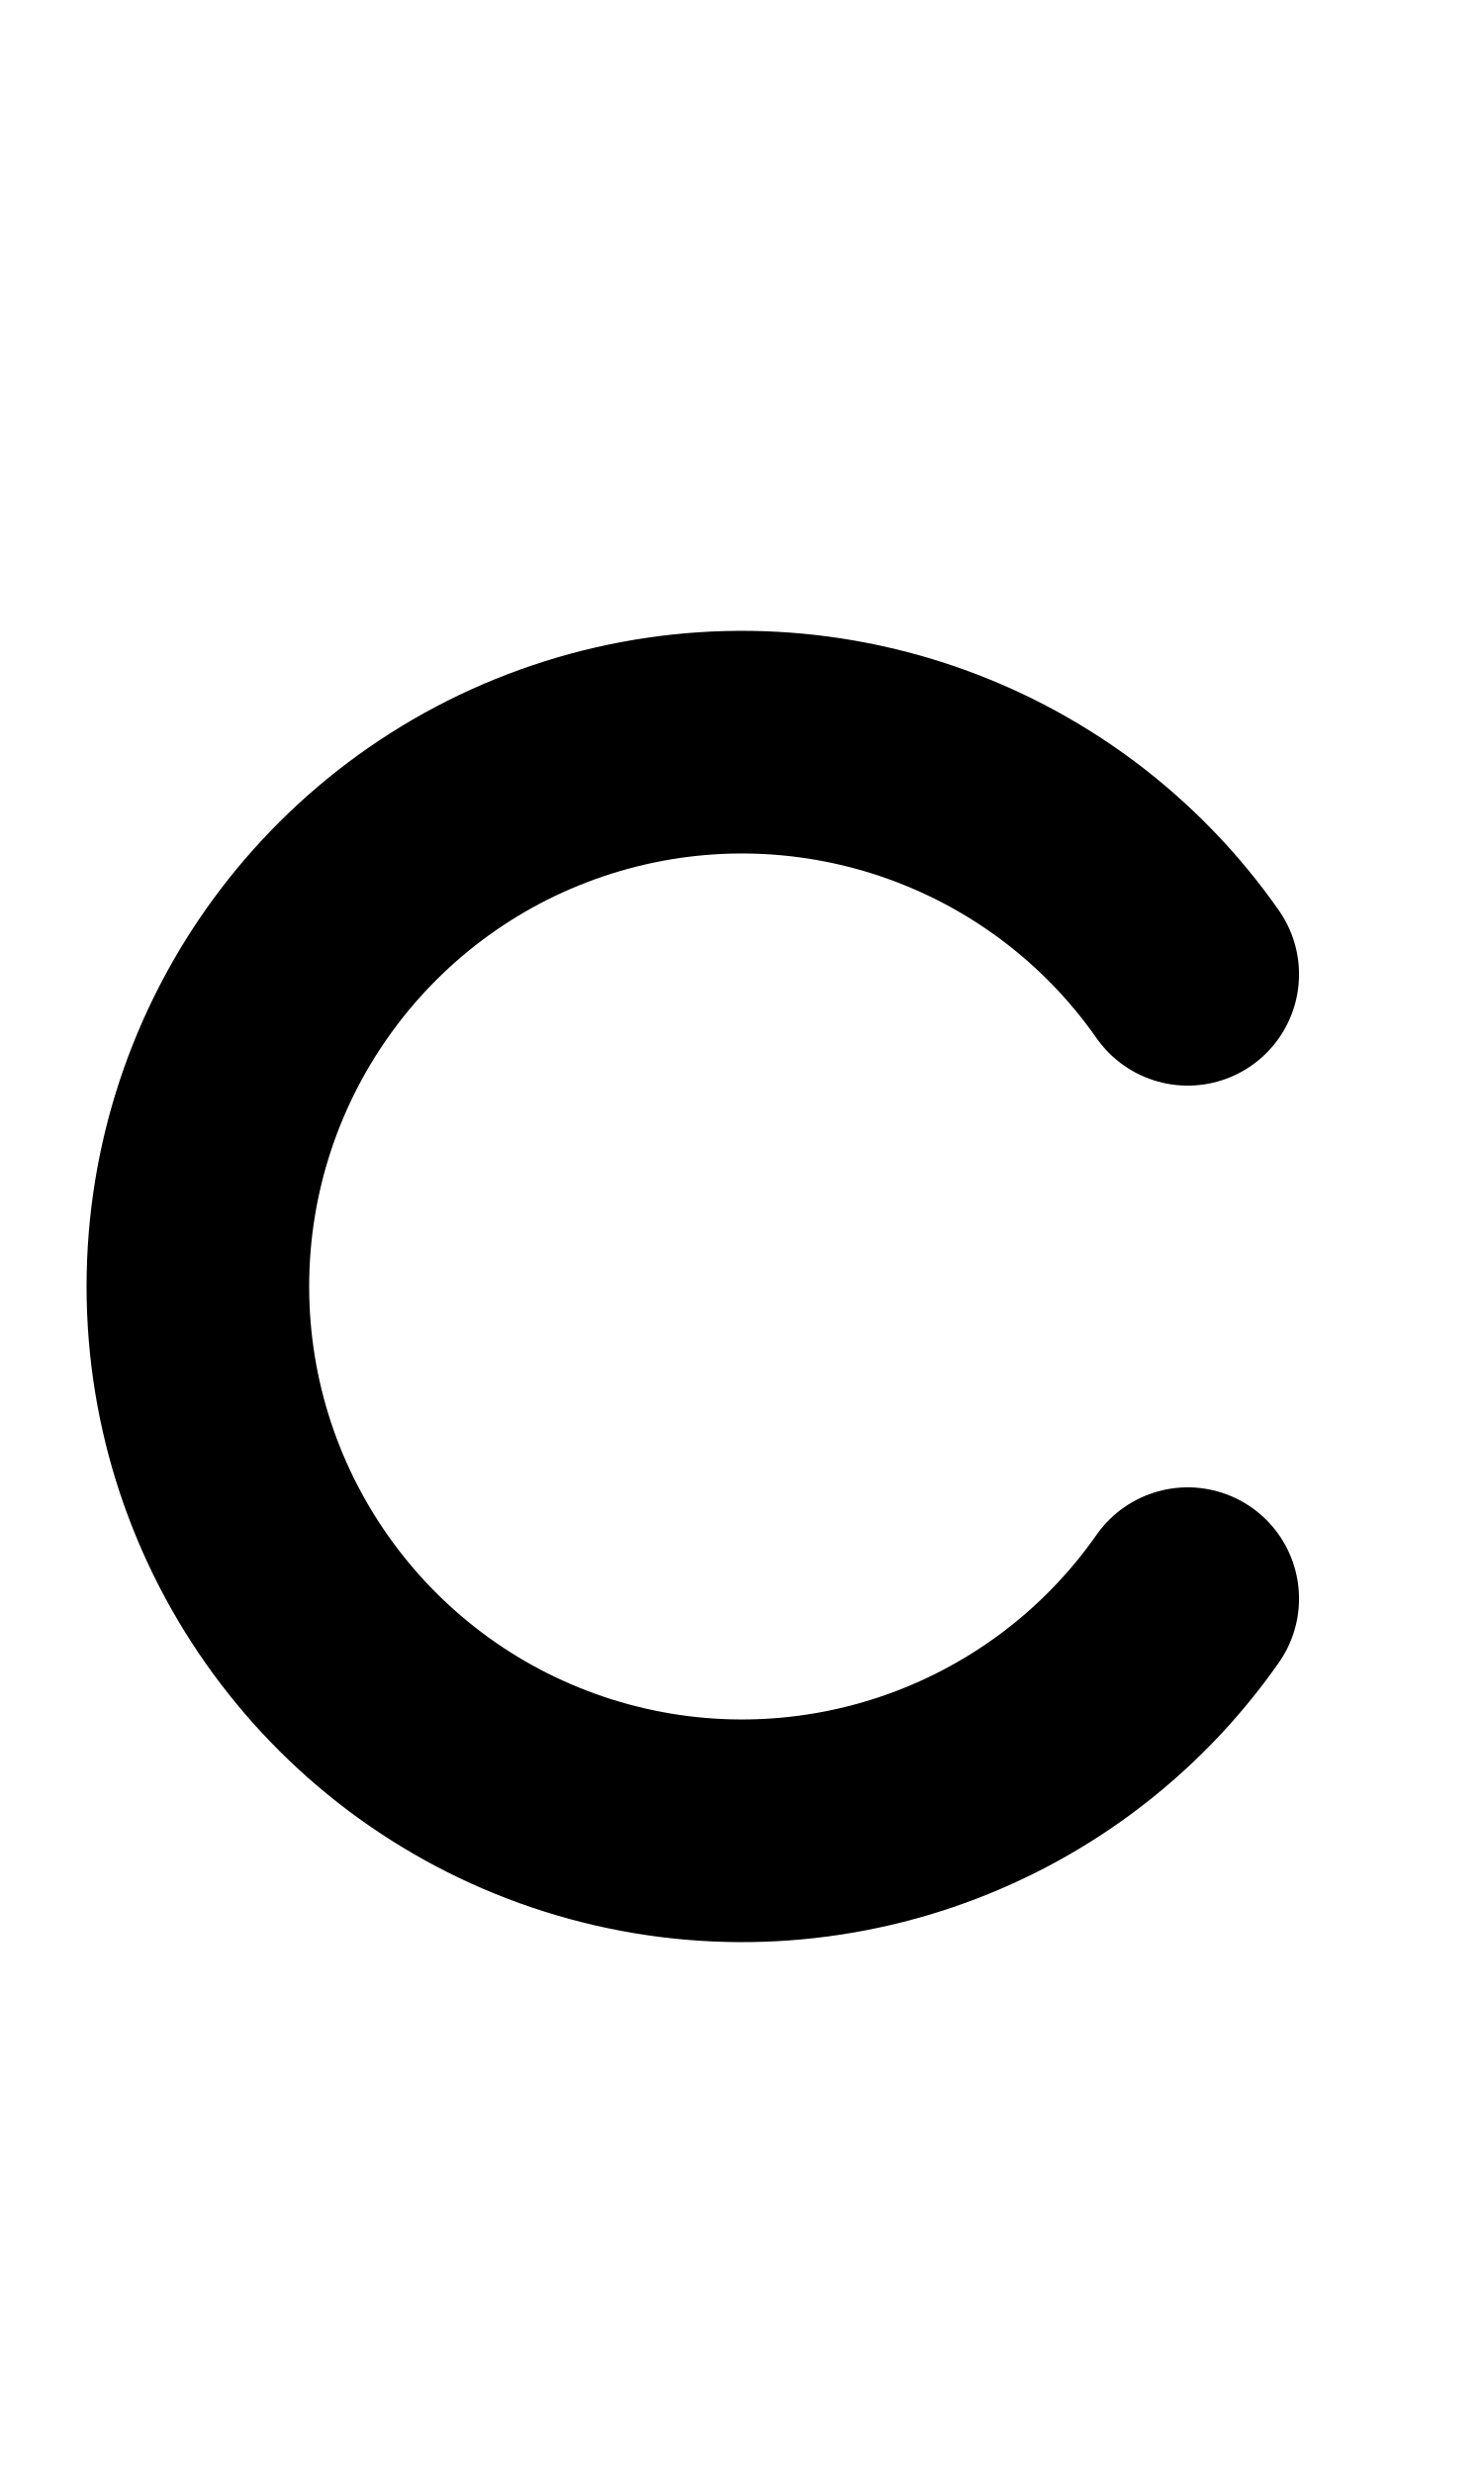
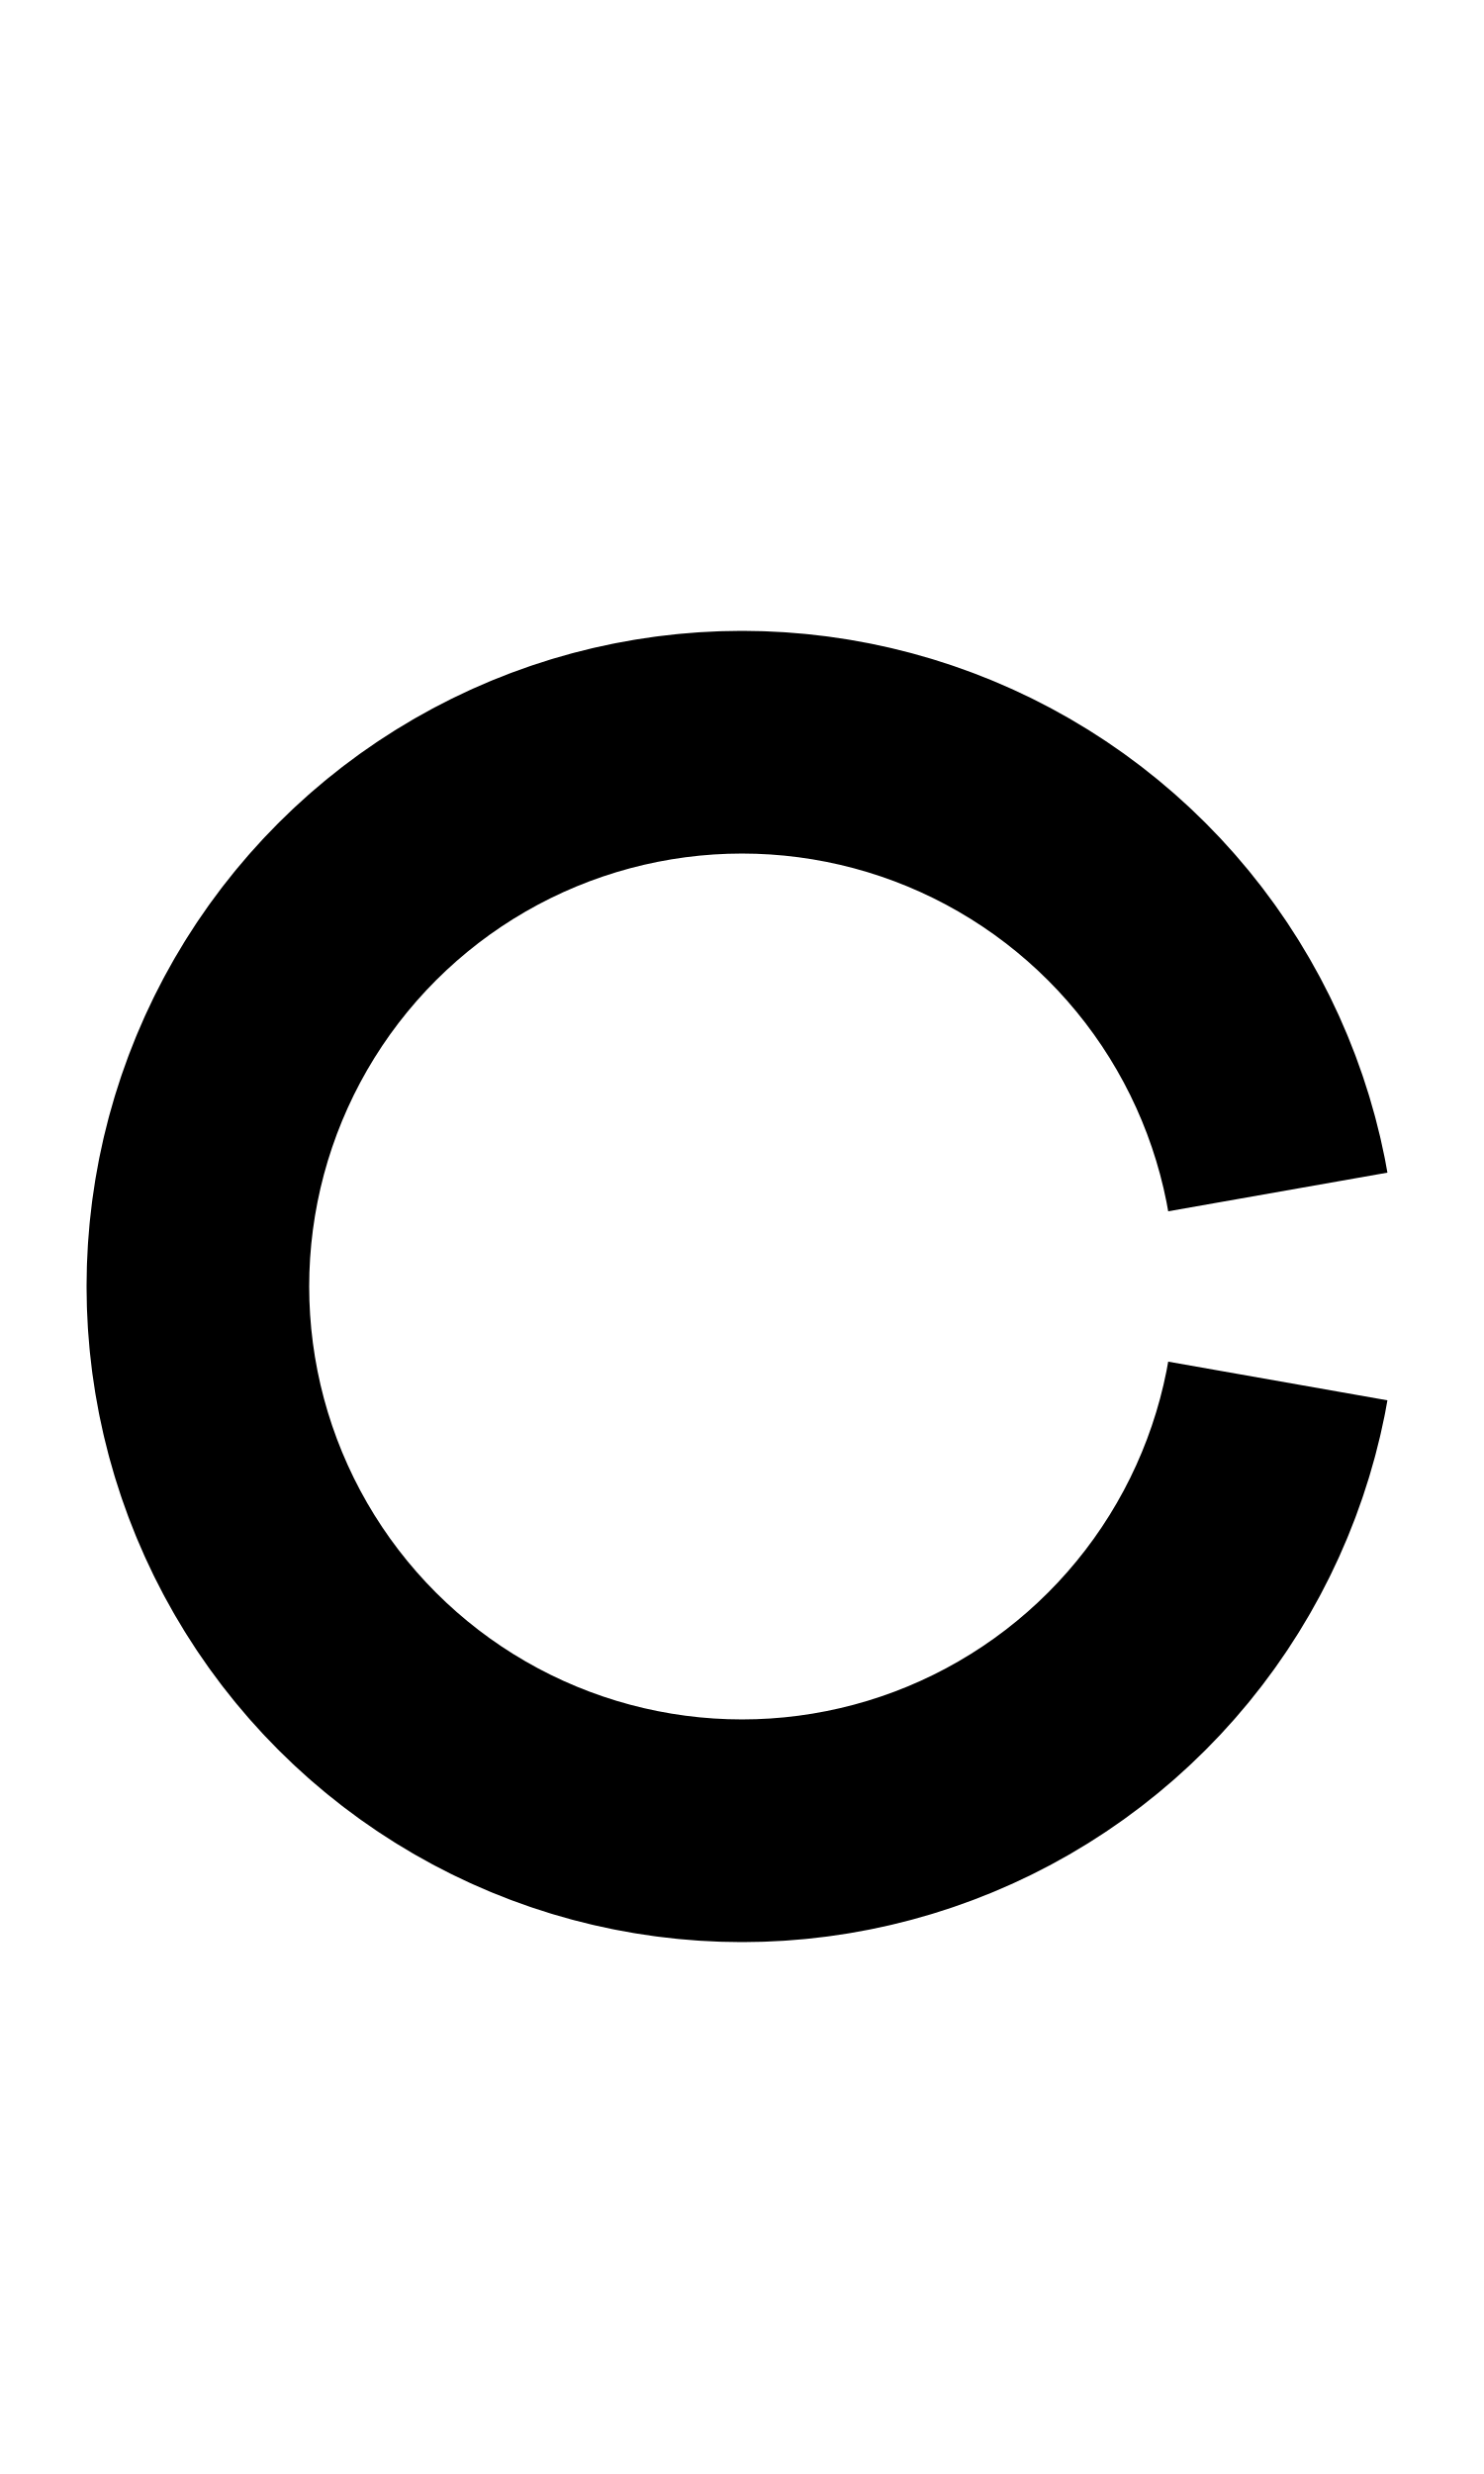
<svg xmlns="http://www.w3.org/2000/svg" viewBox="0 0 600.000 1000">
-   <path d="M 480.213 393.813 A 220.000 220.000 0 1 0 480.213 646.187" fill="none" stroke="black" stroke-width="90.000" stroke-linecap="round" stroke-linejoin="round" />
+   <path d="M 560.046 469.024 L 559.759 467.580 L 558.239 460.543 L 557.904 459.109 L 556.155 452.126 L 555.774 450.703 L 553.797 443.781 L 553.370 442.372 L 551.167 435.518 L 550.694 434.123 L 548.269 427.345 L 547.750 425.967 L 545.104 419.271 L 544.541 417.911 L 541.677 411.306 L 541.070 409.964 L 537.992 403.457 L 537.340 402.136 L 534.051 395.732 L 533.357 394.433 L 529.860 388.141 L 529.123 386.865 L 525.422 380.690 L 524.645 379.440 L 520.743 373.389 L 519.925 372.165 L 515.828 366.245 L 514.971 365.048 L 510.682 359.266 L 509.786 358.098 L 505.310 352.459 L 504.376 351.320 L 499.718 345.831 L 498.748 344.724 L 493.913 339.390 L 492.906 338.315 L 487.900 333.142 L 486.858 332.100 L 481.685 327.094 L 480.610 326.087 L 475.276 321.252 L 474.169 320.282 L 468.680 315.624 L 467.541 314.690 L 461.902 310.214 L 460.734 309.318 L 454.952 305.029 L 453.755 304.172 L 447.835 300.075 L 446.611 299.257 L 440.560 295.355 L 439.310 294.578 L 433.135 290.877 L 431.859 290.140 L 425.567 286.643 L 424.268 285.949 L 417.864 282.660 L 416.543 282.008 L 410.036 278.930 L 408.694 278.323 L 402.089 275.459 L 400.729 274.896 L 394.033 272.250 L 392.655 271.731 L 385.877 269.306 L 384.482 268.833 L 377.628 266.630 L 376.219 266.203 L 369.297 264.226 L 367.874 263.845 L 360.891 262.096 L 359.457 261.761 L 352.420 260.241 L 350.976 259.954 L 343.893 258.665 L 342.440 258.426 L 335.319 257.369 L 333.859 257.177 L 326.707 256.354 L 325.241 256.210 L 318.066 255.622 L 316.597 255.525 L 309.406 255.172 L 307.934 255.124 L 300.736 255.006 L 299.264 255.006 L 292.066 255.124 L 290.594 255.172 L 283.403 255.525 L 281.934 255.622 L 274.759 256.210 L 273.293 256.354 L 266.141 257.177 L 264.681 257.369 L 257.560 258.426 L 256.107 258.665 L 249.024 259.954 L 247.580 260.241 L 240.543 261.761 L 239.109 262.096 L 232.126 263.845 L 230.703 264.226 L 223.781 266.203 L 222.372 266.630 L 215.518 268.833 L 214.123 269.306 L 207.345 271.731 L 205.967 272.250 L 199.271 274.896 L 197.911 275.459 L 191.306 278.323 L 189.964 278.930 L 183.457 282.008 L 182.136 282.660 L 175.732 285.949 L 174.433 286.643 L 168.141 290.140 L 166.865 290.877 L 160.690 294.578 L 159.440 295.355 L 153.389 299.257 L 152.165 300.075 L 146.245 304.172 L 145.048 305.029 L 139.266 309.318 L 138.098 310.214 L 132.459 314.690 L 131.320 315.624 L 125.831 320.282 L 124.724 321.252 L 119.390 326.087 L 118.315 327.094 L 113.142 332.100 L 112.100 333.142 L 107.094 338.315 L 106.087 339.390 L 101.252 344.724 L 100.282 345.831 L 95.624 351.320 L 94.690 352.459 L 90.214 358.098 L 89.318 359.266 L 85.029 365.048 L 84.172 366.245 L 80.075 372.165 L 79.257 373.389 L 75.355 379.440 L 74.578 380.690 L 70.877 386.865 L 70.140 388.141 L 66.643 394.433 L 65.949 395.732 L 62.660 402.136 L 62.008 403.457 L 58.930 409.964 L 58.323 411.306 L 55.459 417.911 L 54.896 419.271 L 52.250 425.967 L 51.731 427.345 L 49.306 434.123 L 48.833 435.518 L 46.630 442.372 L 46.203 443.781 L 44.226 450.703 L 43.845 452.126 L 42.096 459.109 L 41.761 460.543 L 40.241 467.580 L 39.954 469.024 L 38.665 476.107 L 38.426 477.560 L 37.369 484.681 L 37.177 486.141 L 36.354 493.293 L 36.210 494.759 L 35.622 501.934 L 35.525 503.403 L 35.172 510.594 L 35.124 512.066 L 35.006 519.264 L 35.006 520.736 L 35.124 527.934 L 35.172 529.406 L 35.525 536.597 L 35.622 538.066 L 36.210 545.241 L 36.354 546.707 L 37.177 553.859 L 37.369 555.319 L 38.426 562.440 L 38.665 563.893 L 39.954 570.976 L 40.241 572.420 L 41.761 579.457 L 42.096 580.891 L 43.845 587.874 L 44.226 589.297 L 46.203 596.219 L 46.630 597.628 L 48.833 604.482 L 49.306 605.877 L 51.731 612.655 L 52.250 614.033 L 54.896 620.729 L 55.459 622.089 L 58.323 628.694 L 58.930 630.036 L 62.008 636.543 L 62.660 637.864 L 65.949 644.268 L 66.643 645.567 L 70.140 651.859 L 70.877 653.135 L 74.578 659.310 L 75.355 660.560 L 79.257 666.611 L 80.075 667.835 L 84.172 673.755 L 85.029 674.952 L 89.318 680.734 L 90.214 681.902 L 94.690 687.541 L 95.624 688.680 L 100.282 694.169 L 101.252 695.276 L 106.087 700.610 L 107.094 701.685 L 112.100 706.858 L 113.142 707.900 L 118.315 712.906 L 119.390 713.913 L 124.724 718.748 L 125.831 719.718 L 131.320 724.376 L 132.459 725.310 L 138.098 729.786 L 139.266 730.682 L 145.048 734.971 L 146.245 735.828 L 152.165 739.925 L 153.389 740.743 L 159.440 744.645 L 160.690 745.422 L 166.865 749.123 L 168.141 749.860 L 174.433 753.357 L 175.732 754.051 L 182.136 757.340 L 183.457 757.992 L 189.964 761.070 L 191.306 761.677 L 197.911 764.541 L 199.271 765.104 L 205.967 767.750 L 207.345 768.269 L 214.123 770.694 L 215.518 771.167 L 222.372 773.370 L 223.781 773.797 L 230.703 775.774 L 232.126 776.155 L 239.109 777.904 L 240.543 778.239 L 247.580 779.759 L 249.024 780.046 L 256.107 781.335 L 257.560 781.574 L 264.681 782.631 L 266.141 782.823 L 273.293 783.646 L 274.759 783.790 L 281.934 784.378 L 283.403 784.475 L 290.594 784.828 L 292.066 784.876 L 299.264 784.994 L 300.736 784.994 L 307.934 784.876 L 309.406 784.828 L 316.597 784.475 L 318.066 784.378 L 325.241 783.790 L 326.707 783.646 L 333.859 782.823 L 335.319 782.631 L 342.440 781.574 L 343.893 781.335 L 350.976 780.046 L 352.420 779.759 L 359.457 778.239 L 360.891 777.904 L 367.874 776.155 L 369.297 775.774 L 376.219 773.797 L 377.628 773.370 L 384.482 771.167 L 385.877 770.694 L 392.655 768.269 L 394.033 767.750 L 400.729 765.104 L 402.089 764.541 L 408.694 761.677 L 410.036 761.070 L 416.543 757.992 L 417.864 757.340 L 424.268 754.051 L 425.567 753.357 L 431.859 749.860 L 433.135 749.123 L 439.310 745.422 L 440.560 744.645 L 446.611 740.743 L 447.835 739.925 L 453.755 735.828 L 454.952 734.971 L 460.734 730.682 L 461.902 729.786 L 467.541 725.310 L 468.680 724.376 L 474.169 719.718 L 475.276 718.748 L 480.610 713.913 L 481.685 712.906 L 486.858 707.900 L 487.900 706.858 L 492.906 701.685 L 493.913 700.610 L 498.748 695.276 L 499.718 694.169 L 504.376 688.680 L 505.310 687.541 L 509.786 681.902 L 510.682 680.734 L 514.971 674.952 L 515.828 673.755 L 519.925 667.835 L 520.743 666.611 L 524.645 660.560 L 525.422 659.310 L 529.123 653.135 L 529.860 651.859 L 533.357 645.567 L 534.051 644.268 L 537.340 637.864 L 537.992 636.543 L 541.070 630.036 L 541.677 628.694 L 544.541 622.089 L 545.104 620.729 L 547.750 614.033 L 548.269 612.655 L 550.694 605.877 L 551.167 604.482 L 553.370 597.628 L 553.797 596.219 L 555.774 589.297 L 556.155 587.874 L 557.904 580.891 L 558.239 579.457 L 559.759 572.420 L 560.046 570.976 L 560.949 566.012 L 472.315 550.384 L 471.632 554.140 L 470.423 559.737 L 469.031 565.292 L 467.459 570.798 L 465.707 576.250 L 463.778 581.642 L 461.673 586.967 L 459.396 592.221 L 456.947 597.398 L 454.331 602.492 L 451.549 607.497 L 448.605 612.409 L 445.502 617.221 L 442.243 621.930 L 438.832 626.530 L 435.272 631.015 L 431.567 635.382 L 427.722 639.625 L 423.739 643.739 L 419.625 647.722 L 415.382 651.567 L 411.015 655.272 L 406.530 658.832 L 401.930 662.243 L 397.221 665.502 L 392.409 668.605 L 387.497 671.549 L 382.492 674.331 L 377.398 676.947 L 372.221 679.396 L 366.967 681.673 L 361.642 683.778 L 356.250 685.707 L 350.798 687.459 L 345.292 689.031 L 339.737 690.423 L 334.140 691.632 L 328.506 692.657 L 322.841 693.497 L 317.152 694.151 L 311.445 694.619 L 305.726 694.900 L 300.000 694.994 L 294.274 694.900 L 288.555 694.619 L 282.848 694.151 L 277.159 693.497 L 271.494 692.657 L 265.860 691.632 L 260.263 690.423 L 254.708 689.031 L 249.202 687.459 L 243.750 685.707 L 238.358 683.778 L 233.033 681.673 L 227.779 679.396 L 222.602 676.947 L 217.508 674.331 L 212.503 671.549 L 207.591 668.605 L 202.779 665.502 L 198.070 662.243 L 193.470 658.832 L 188.985 655.272 L 184.618 651.567 L 180.375 647.722 L 176.261 643.739 L 172.278 639.625 L 168.433 635.382 L 164.728 631.015 L 161.168 626.530 L 157.757 621.930 L 154.498 617.221 L 151.395 612.409 L 148.451 607.497 L 145.669 602.492 L 143.053 597.398 L 140.604 592.221 L 138.327 586.967 L 136.222 581.642 L 134.293 576.250 L 132.541 570.798 L 130.969 565.292 L 129.577 559.737 L 128.368 554.140 L 127.343 548.506 L 126.503 542.841 L 125.849 537.152 L 125.381 531.445 L 125.100 525.726 L 125.006 520.000 L 125.100 514.274 L 125.381 508.555 L 125.849 502.848 L 126.503 497.159 L 127.343 491.494 L 128.368 485.860 L 129.577 480.263 L 130.969 474.708 L 132.541 469.202 L 134.293 463.750 L 136.222 458.358 L 138.327 453.033 L 140.604 447.779 L 143.053 442.602 L 145.669 437.508 L 148.451 432.503 L 151.395 427.591 L 154.498 422.779 L 157.757 418.070 L 161.168 413.470 L 164.728 408.985 L 168.433 404.618 L 172.278 400.375 L 176.261 396.261 L 180.375 392.278 L 184.618 388.433 L 188.985 384.728 L 193.470 381.168 L 198.070 377.757 L 202.779 374.498 L 207.591 371.395 L 212.503 368.451 L 217.508 365.669 L 222.602 363.053 L 227.779 360.604 L 233.033 358.327 L 238.358 356.222 L 243.750 354.293 L 249.202 352.541 L 254.708 350.969 L 260.263 349.577 L 265.860 348.368 L 271.494 347.343 L 277.159 346.503 L 282.848 345.849 L 288.555 345.381 L 294.274 345.100 L 300.000 345.006 L 305.726 345.100 L 311.445 345.381 L 317.152 345.849 L 322.841 346.503 L 328.506 347.343 L 334.140 348.368 L 339.737 349.577 L 345.292 350.969 L 350.798 352.541 L 356.250 354.293 L 361.642 356.222 L 366.967 358.327 L 372.221 360.604 L 377.398 363.053 L 382.492 365.669 L 387.497 368.451 L 392.409 371.395 L 397.221 374.498 L 401.930 377.757 L 406.530 381.168 L 411.015 384.728 L 415.382 388.433 L 419.625 392.278 L 423.739 396.261 L 427.722 400.375 L 431.567 404.618 L 435.272 408.985 L 438.832 413.470 L 442.243 418.070 L 445.502 422.779 L 448.605 427.591 L 451.549 432.503 L 454.331 437.508 L 456.947 442.602 L 459.396 447.779 L 461.673 453.033 L 463.778 458.358 L 465.707 463.750 L 467.459 469.202 L 469.031 474.708 L 470.423 480.263 L 471.632 485.860 L 472.315 489.616 L 560.949 473.988 L 560.046 469.024 Z" fill="black" fill-rule="evenodd" />
</svg>
